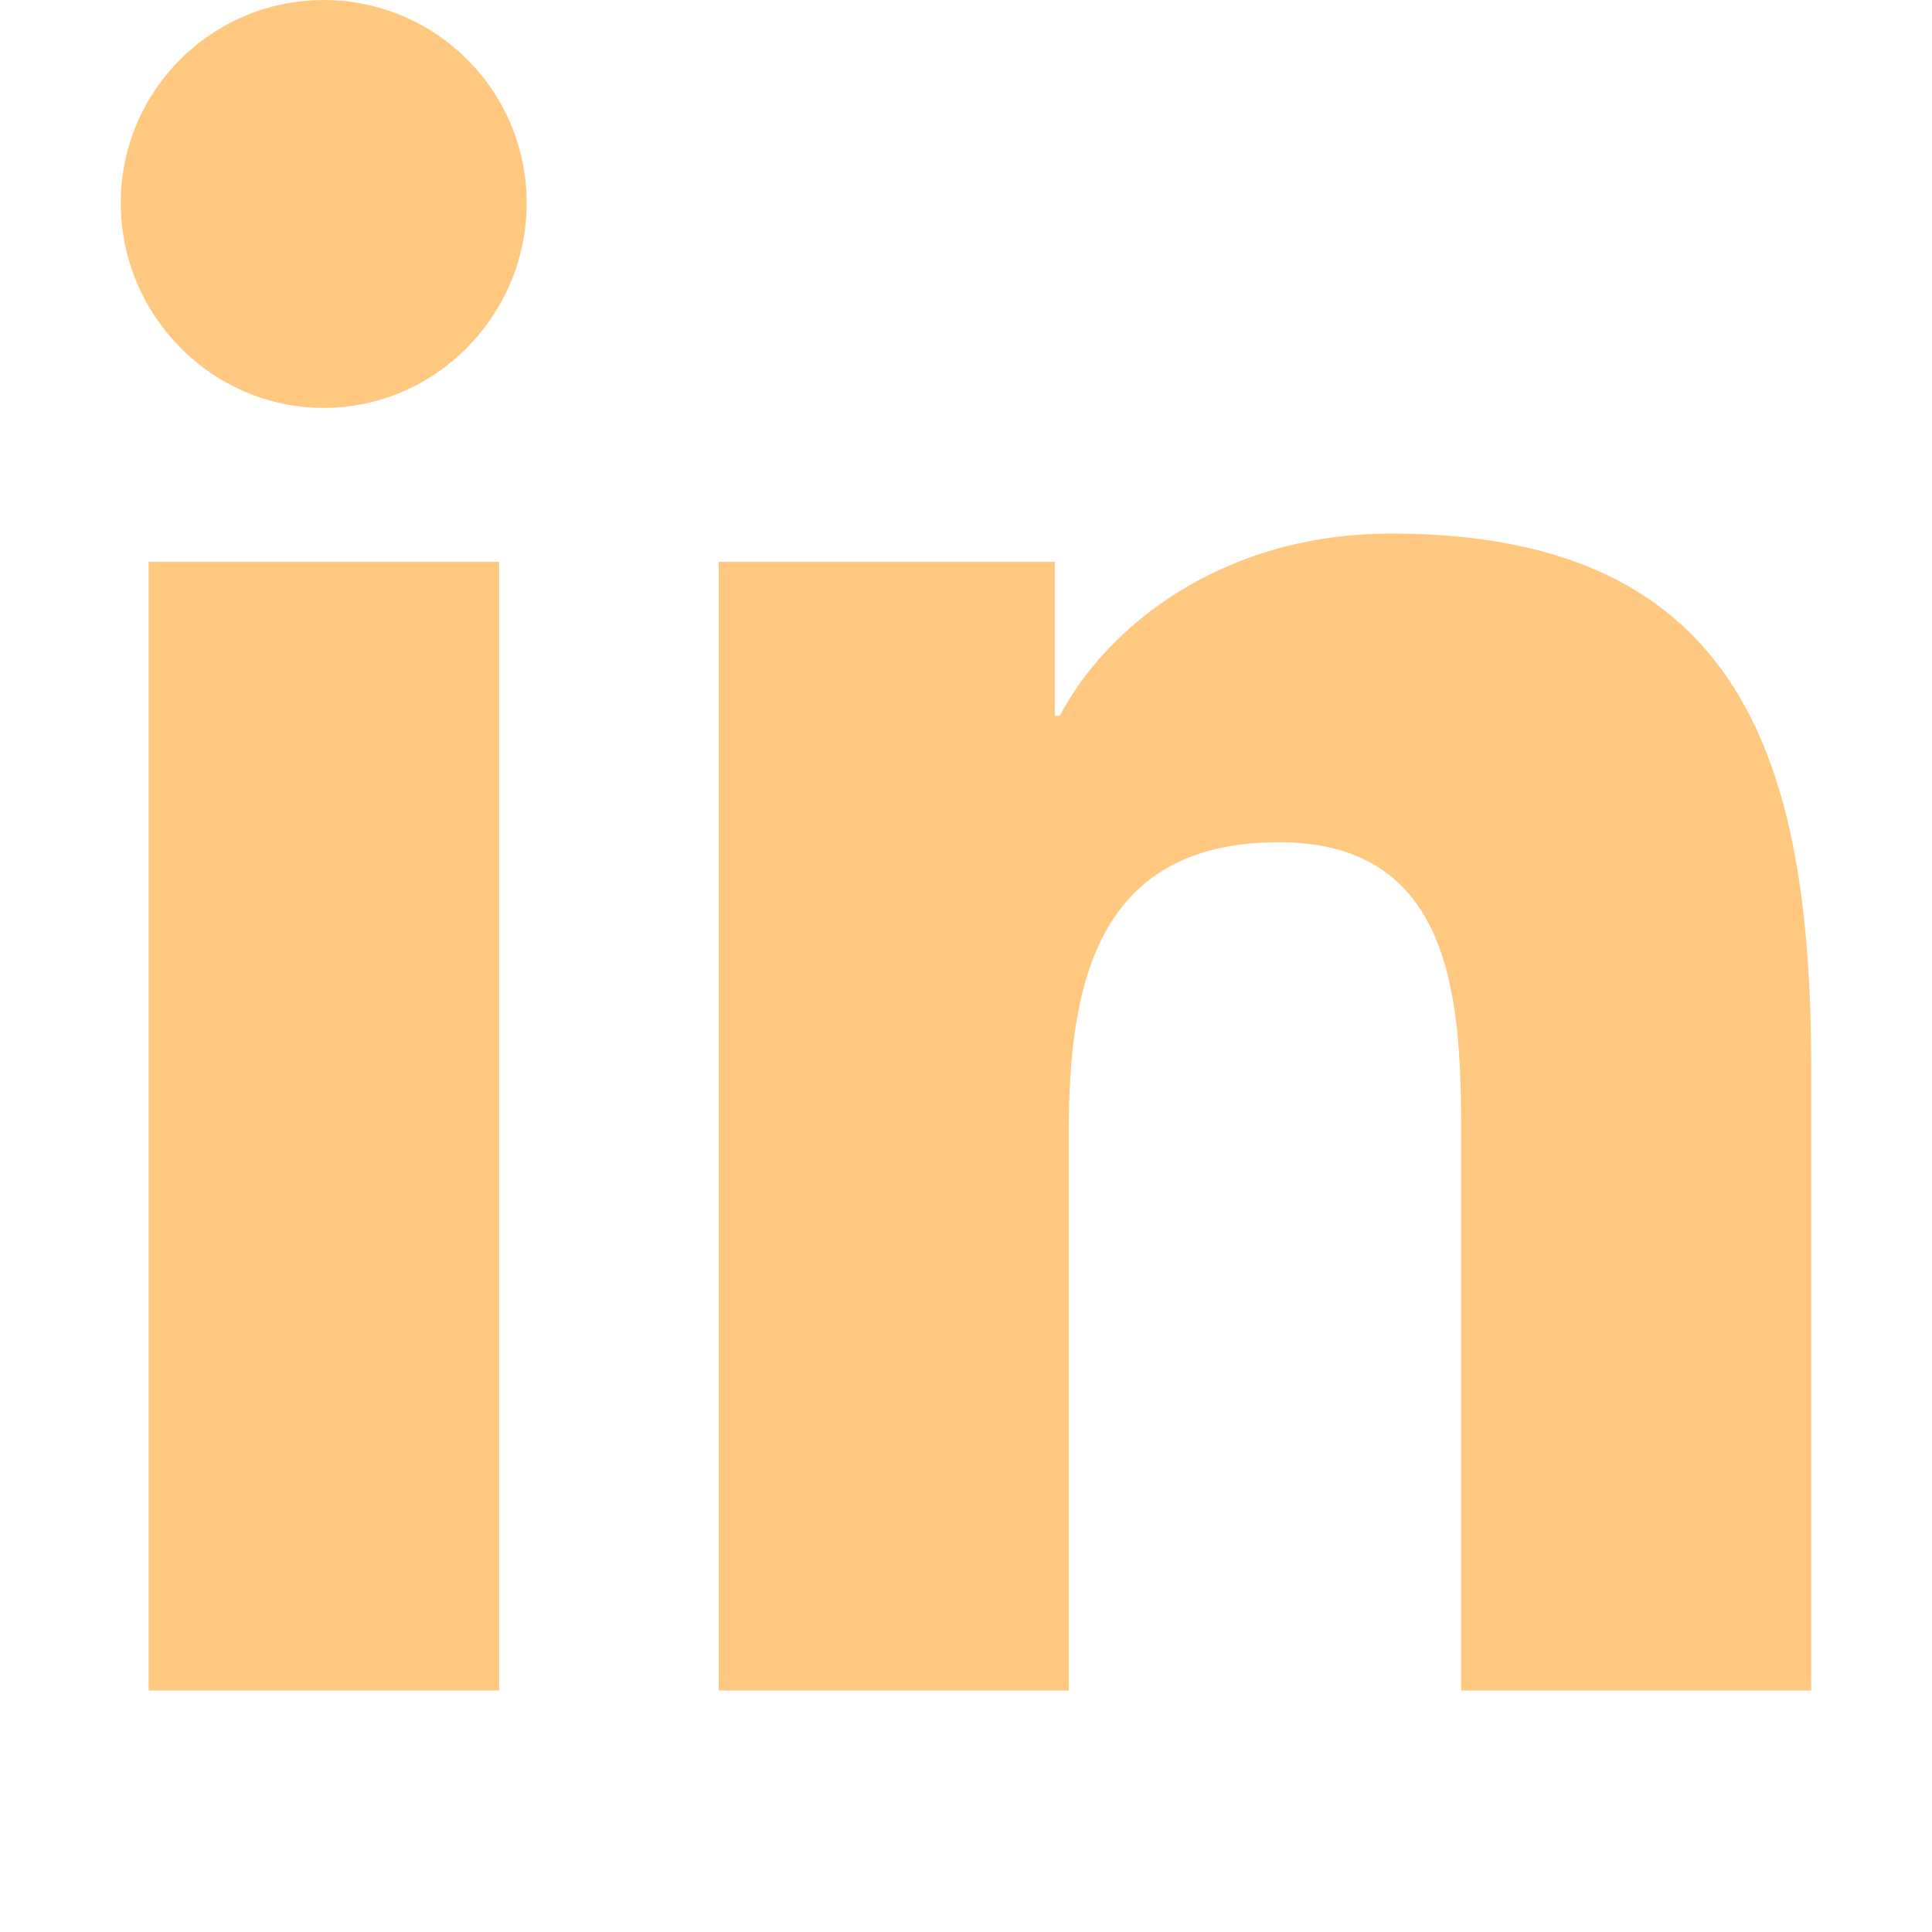
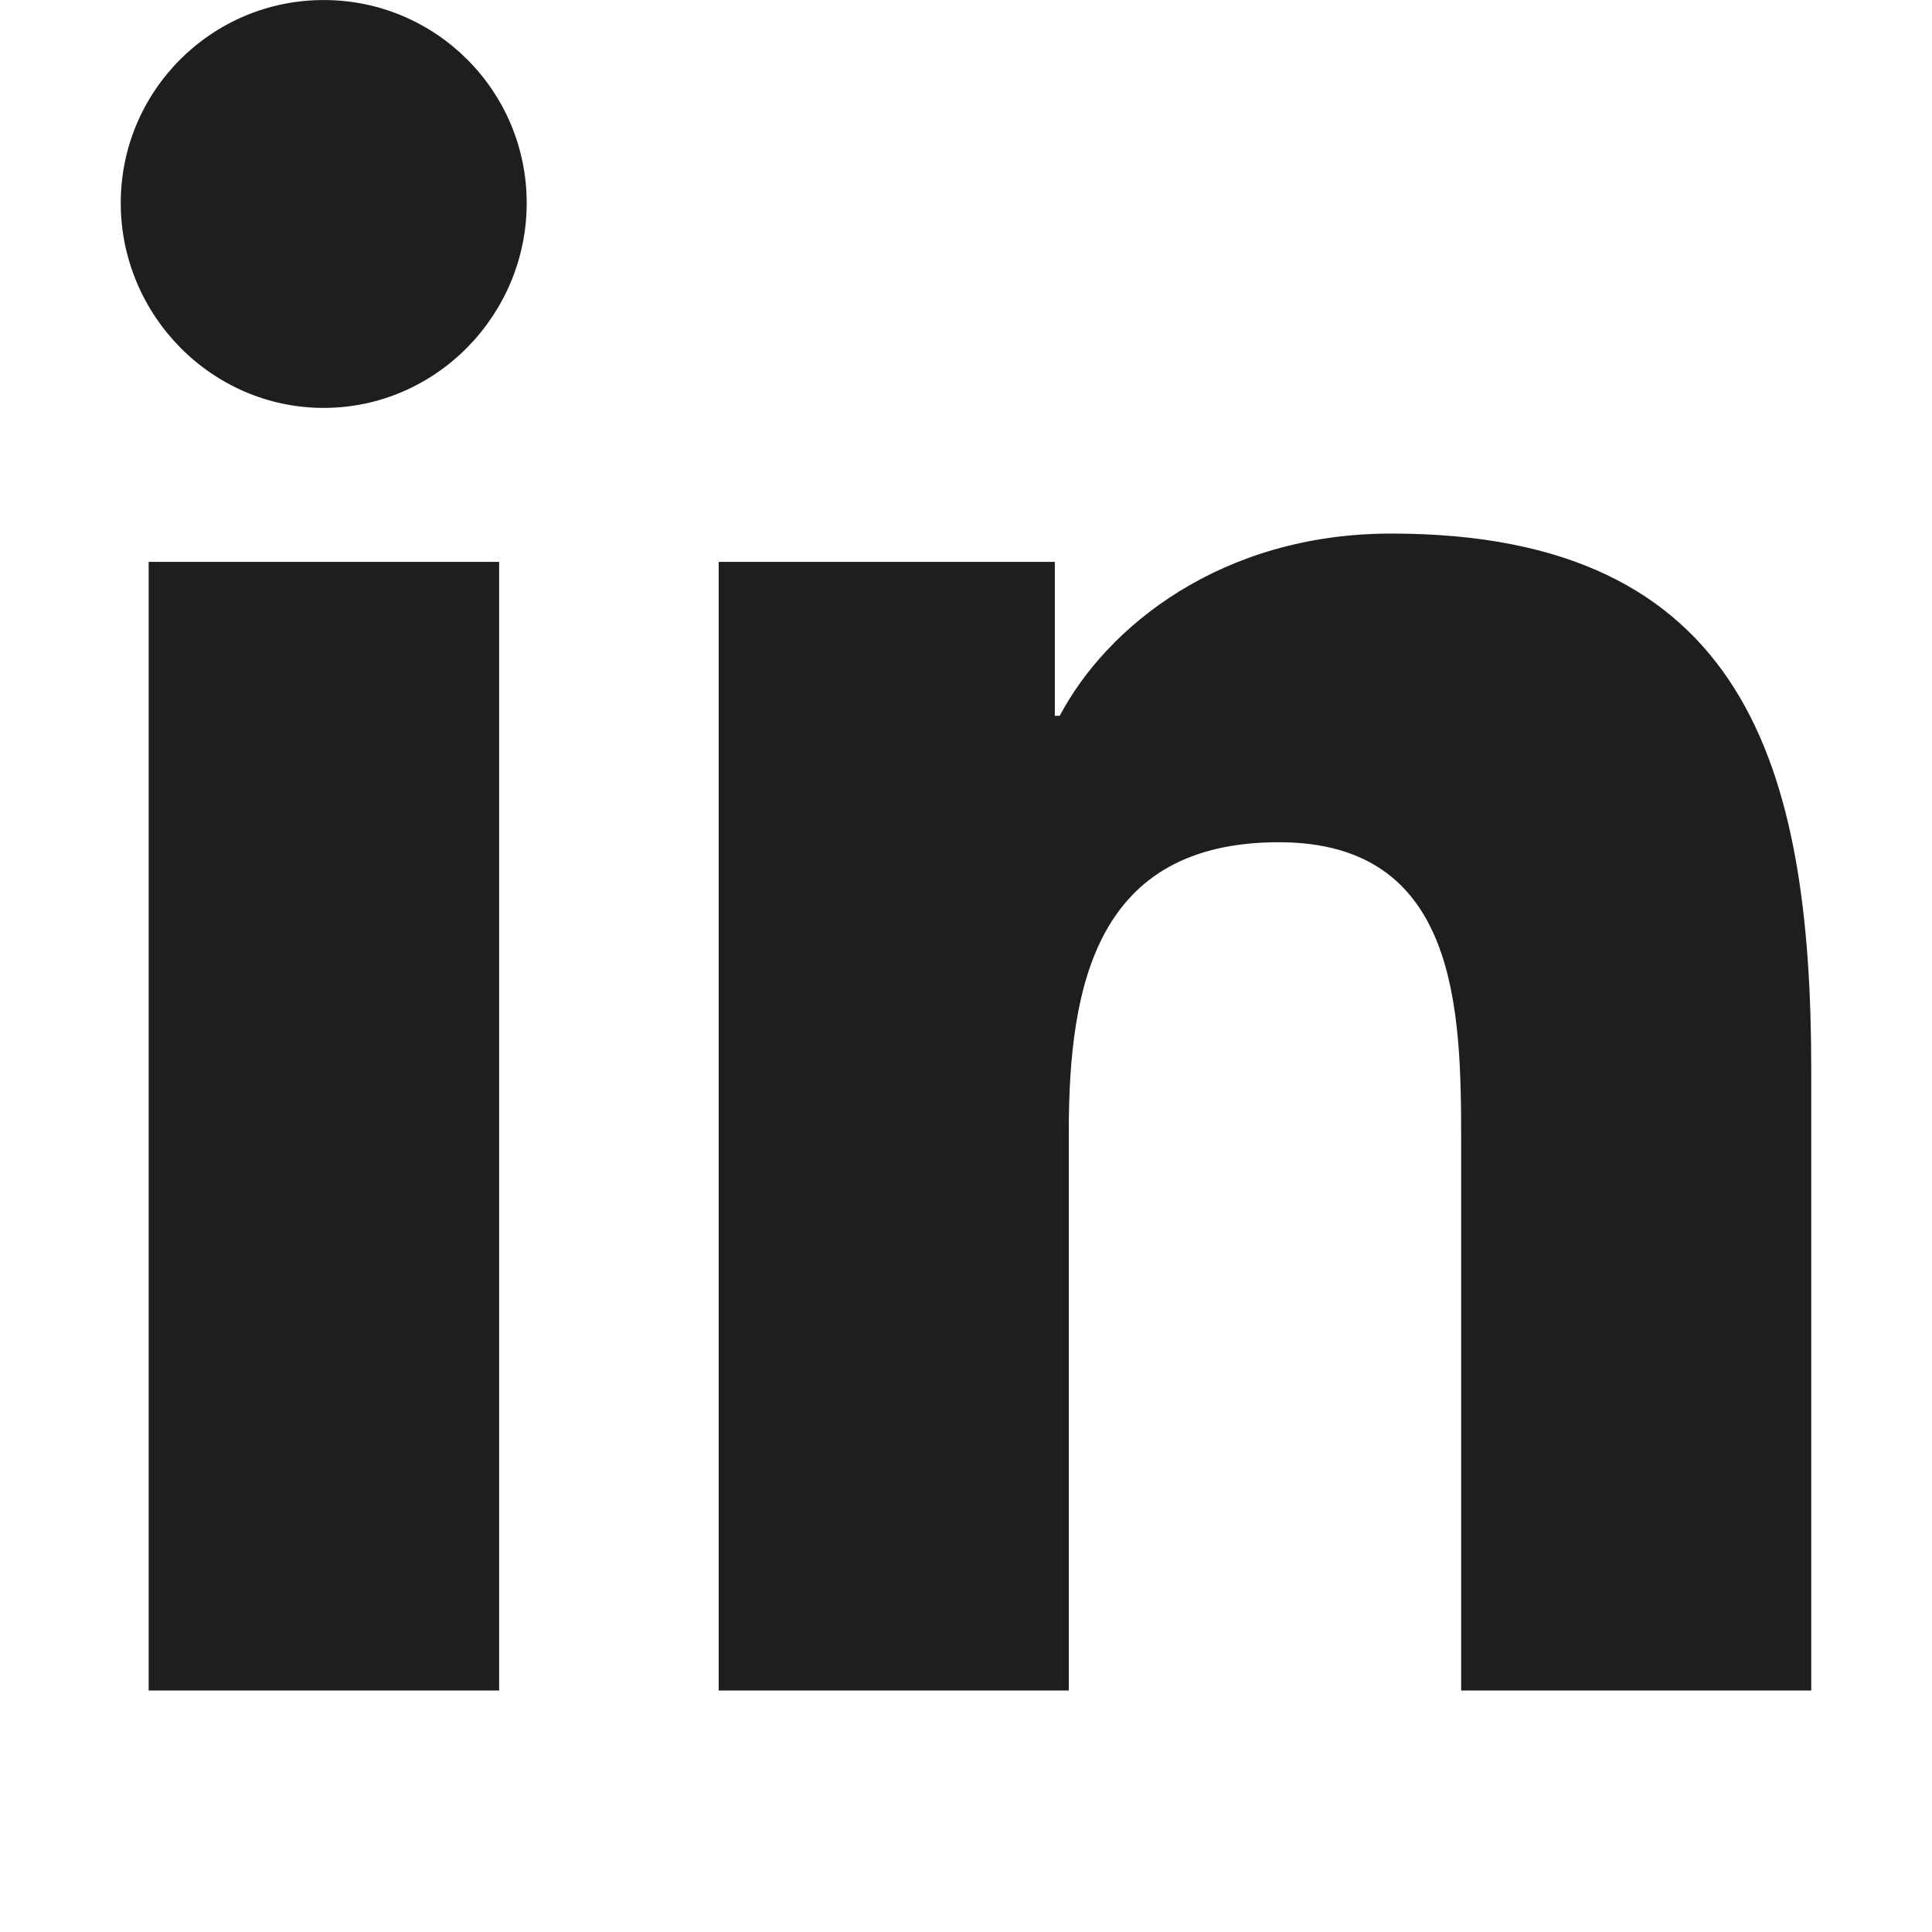
<svg xmlns="http://www.w3.org/2000/svg" width="40" height="40" viewBox="0 0 448 512">
-   <path fill="#ffc880" d="M100.28 448H7.4V148.9h92.88zM53.79 108.1C24.09 108.1 0 83.5 0 53.8a53.79 53.79 0 0 1 107.58 0c0 29.7-24.1 54.3-53.79 54.3zM447.9 448h-92.68V302.4c0-34.7-.7-79.2-48.29-79.2-48.29 0-55.69 37.7-55.69 76.7V448h-92.78V148.9h89.08v40.8h1.3c12.4-23.5 42.69-48.3 87.88-48.3 94 0 111.28 61.9 111.28 142.3V448z" />
+   <path fill="#201d1d" d="M100.28 448H7.4V148.9h92.88zM53.79 108.1C24.09 108.1 0 83.5 0 53.8a53.79 53.79 0 0 1 107.58 0c0 29.7-24.1 54.3-53.79 54.3zM447.9 448h-92.68V302.4c0-34.7-.7-79.2-48.29-79.2-48.29 0-55.69 37.7-55.69 76.7V448h-92.78V148.9h89.08v40.8h1.3c12.4-23.5 42.69-48.3 87.88-48.3 94 0 111.28 61.9 111.28 142.3V448z" />
</svg>
